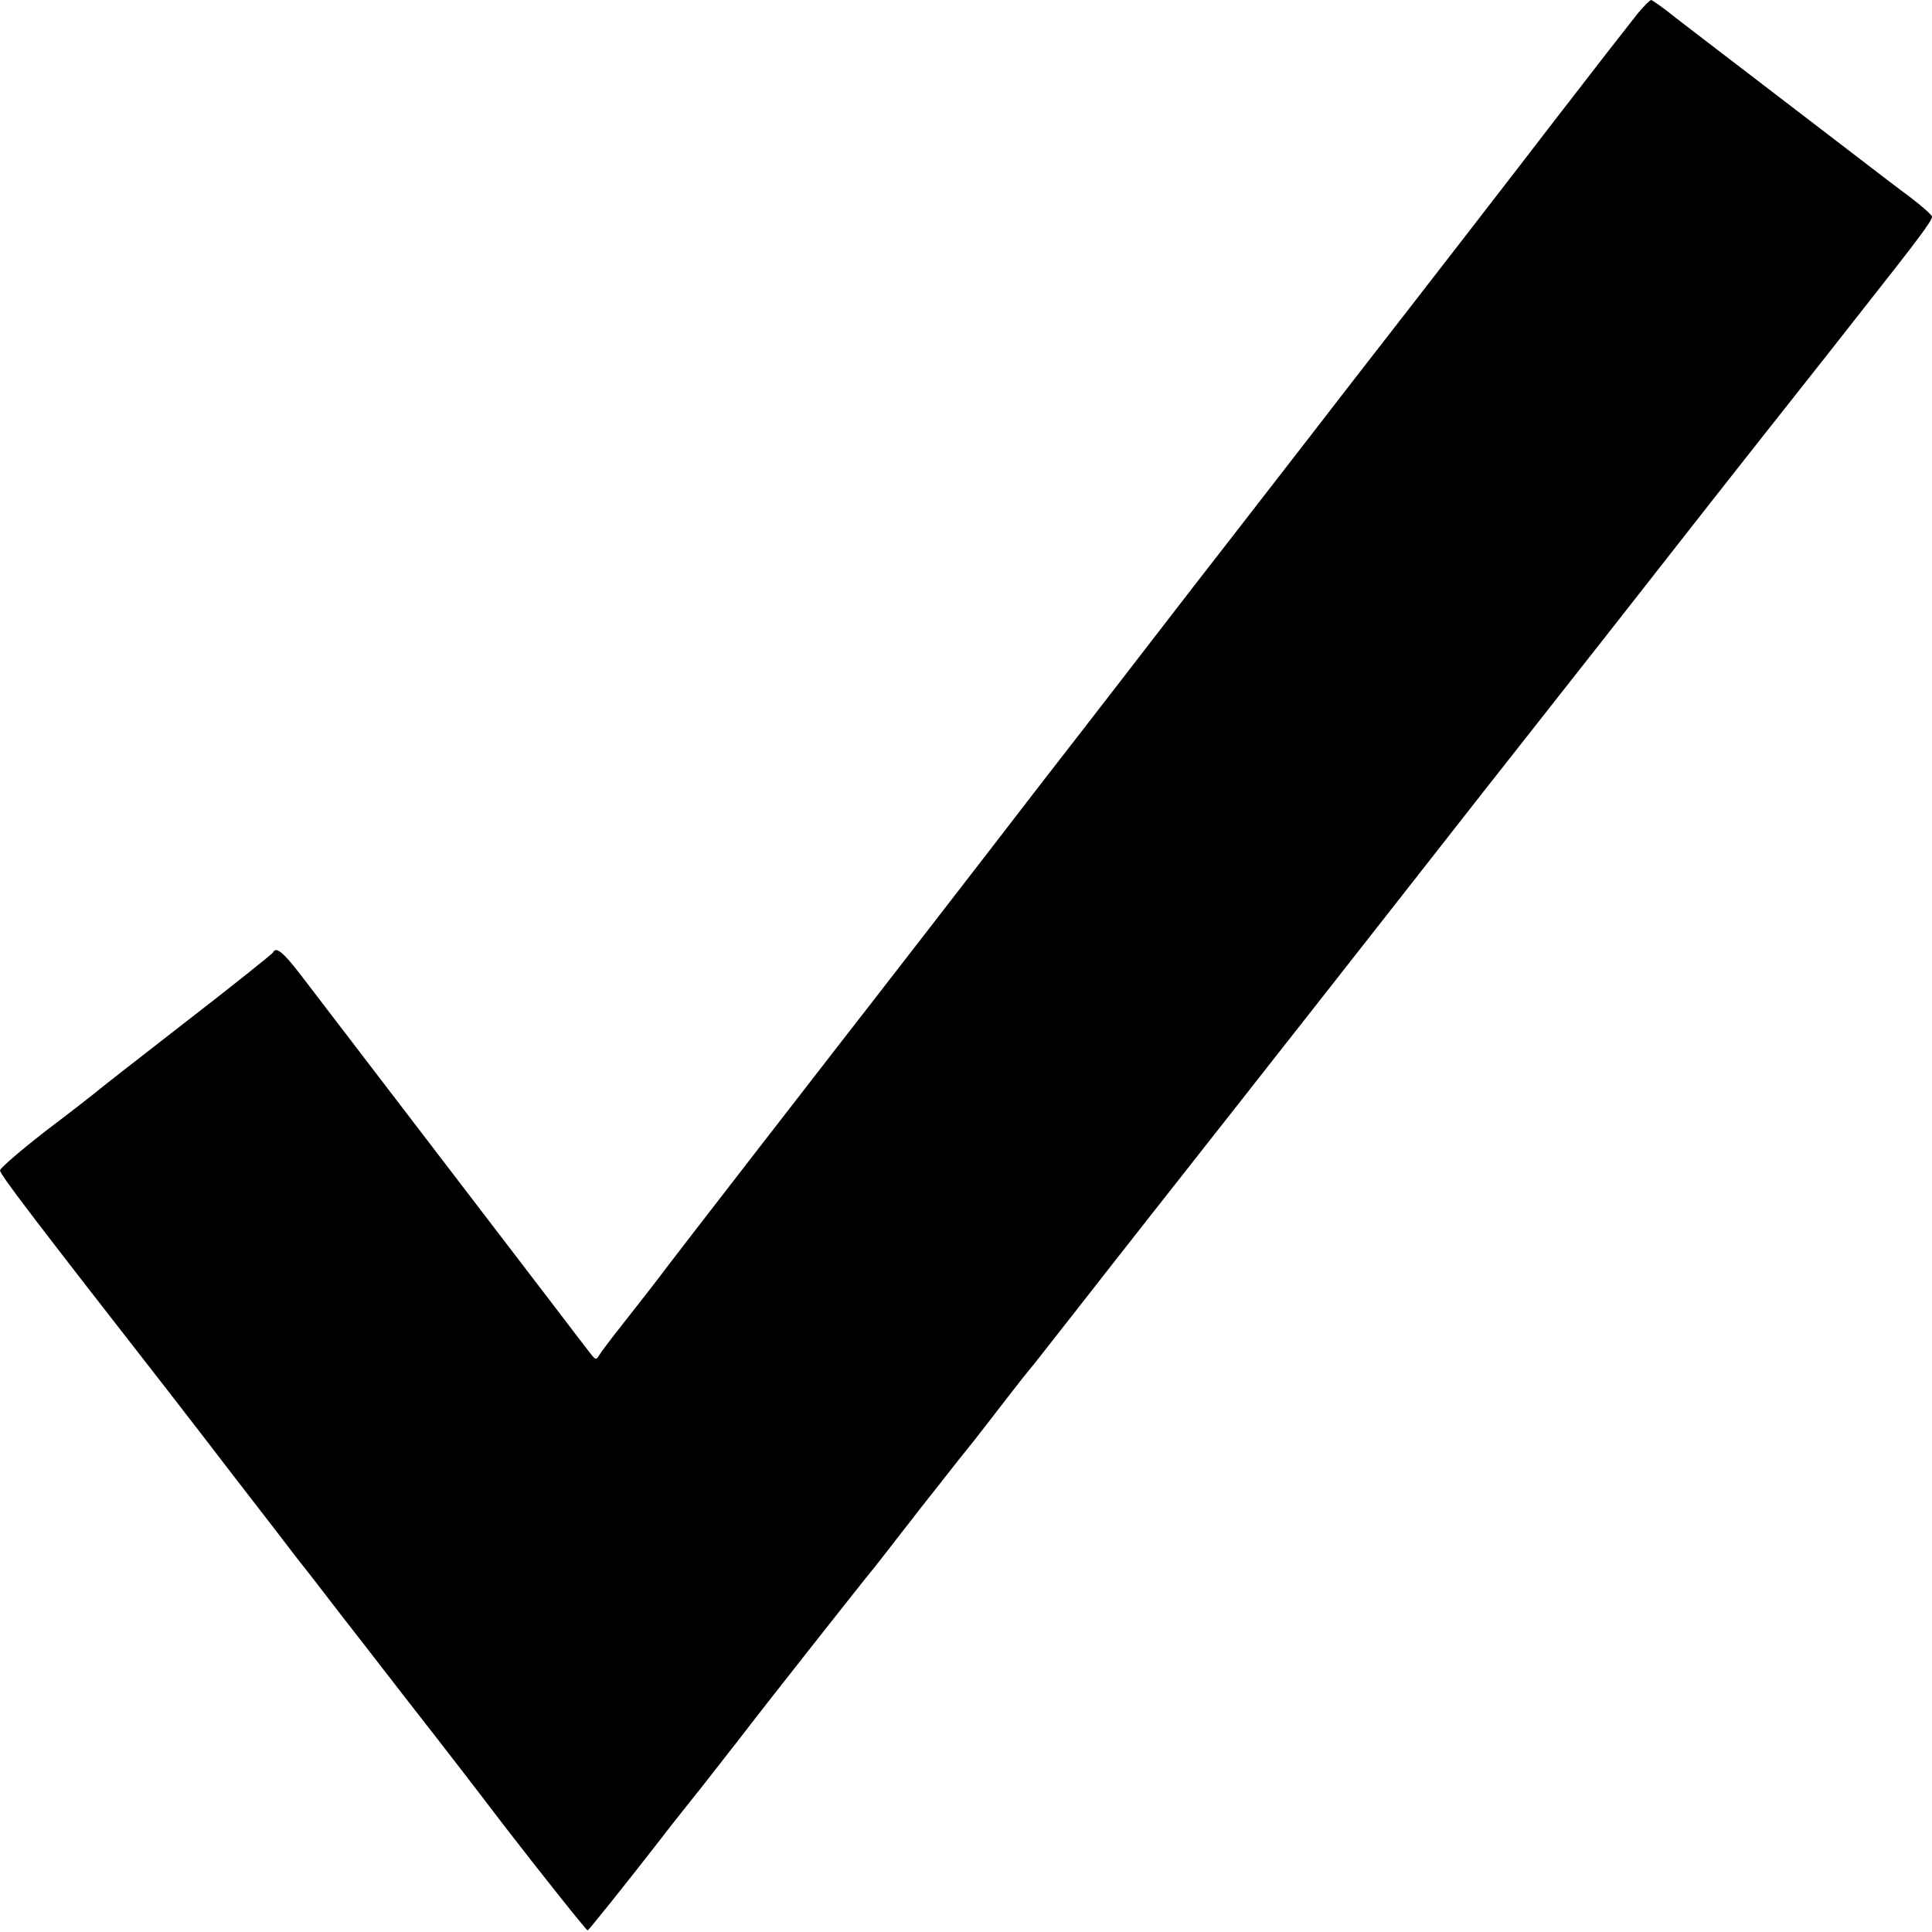
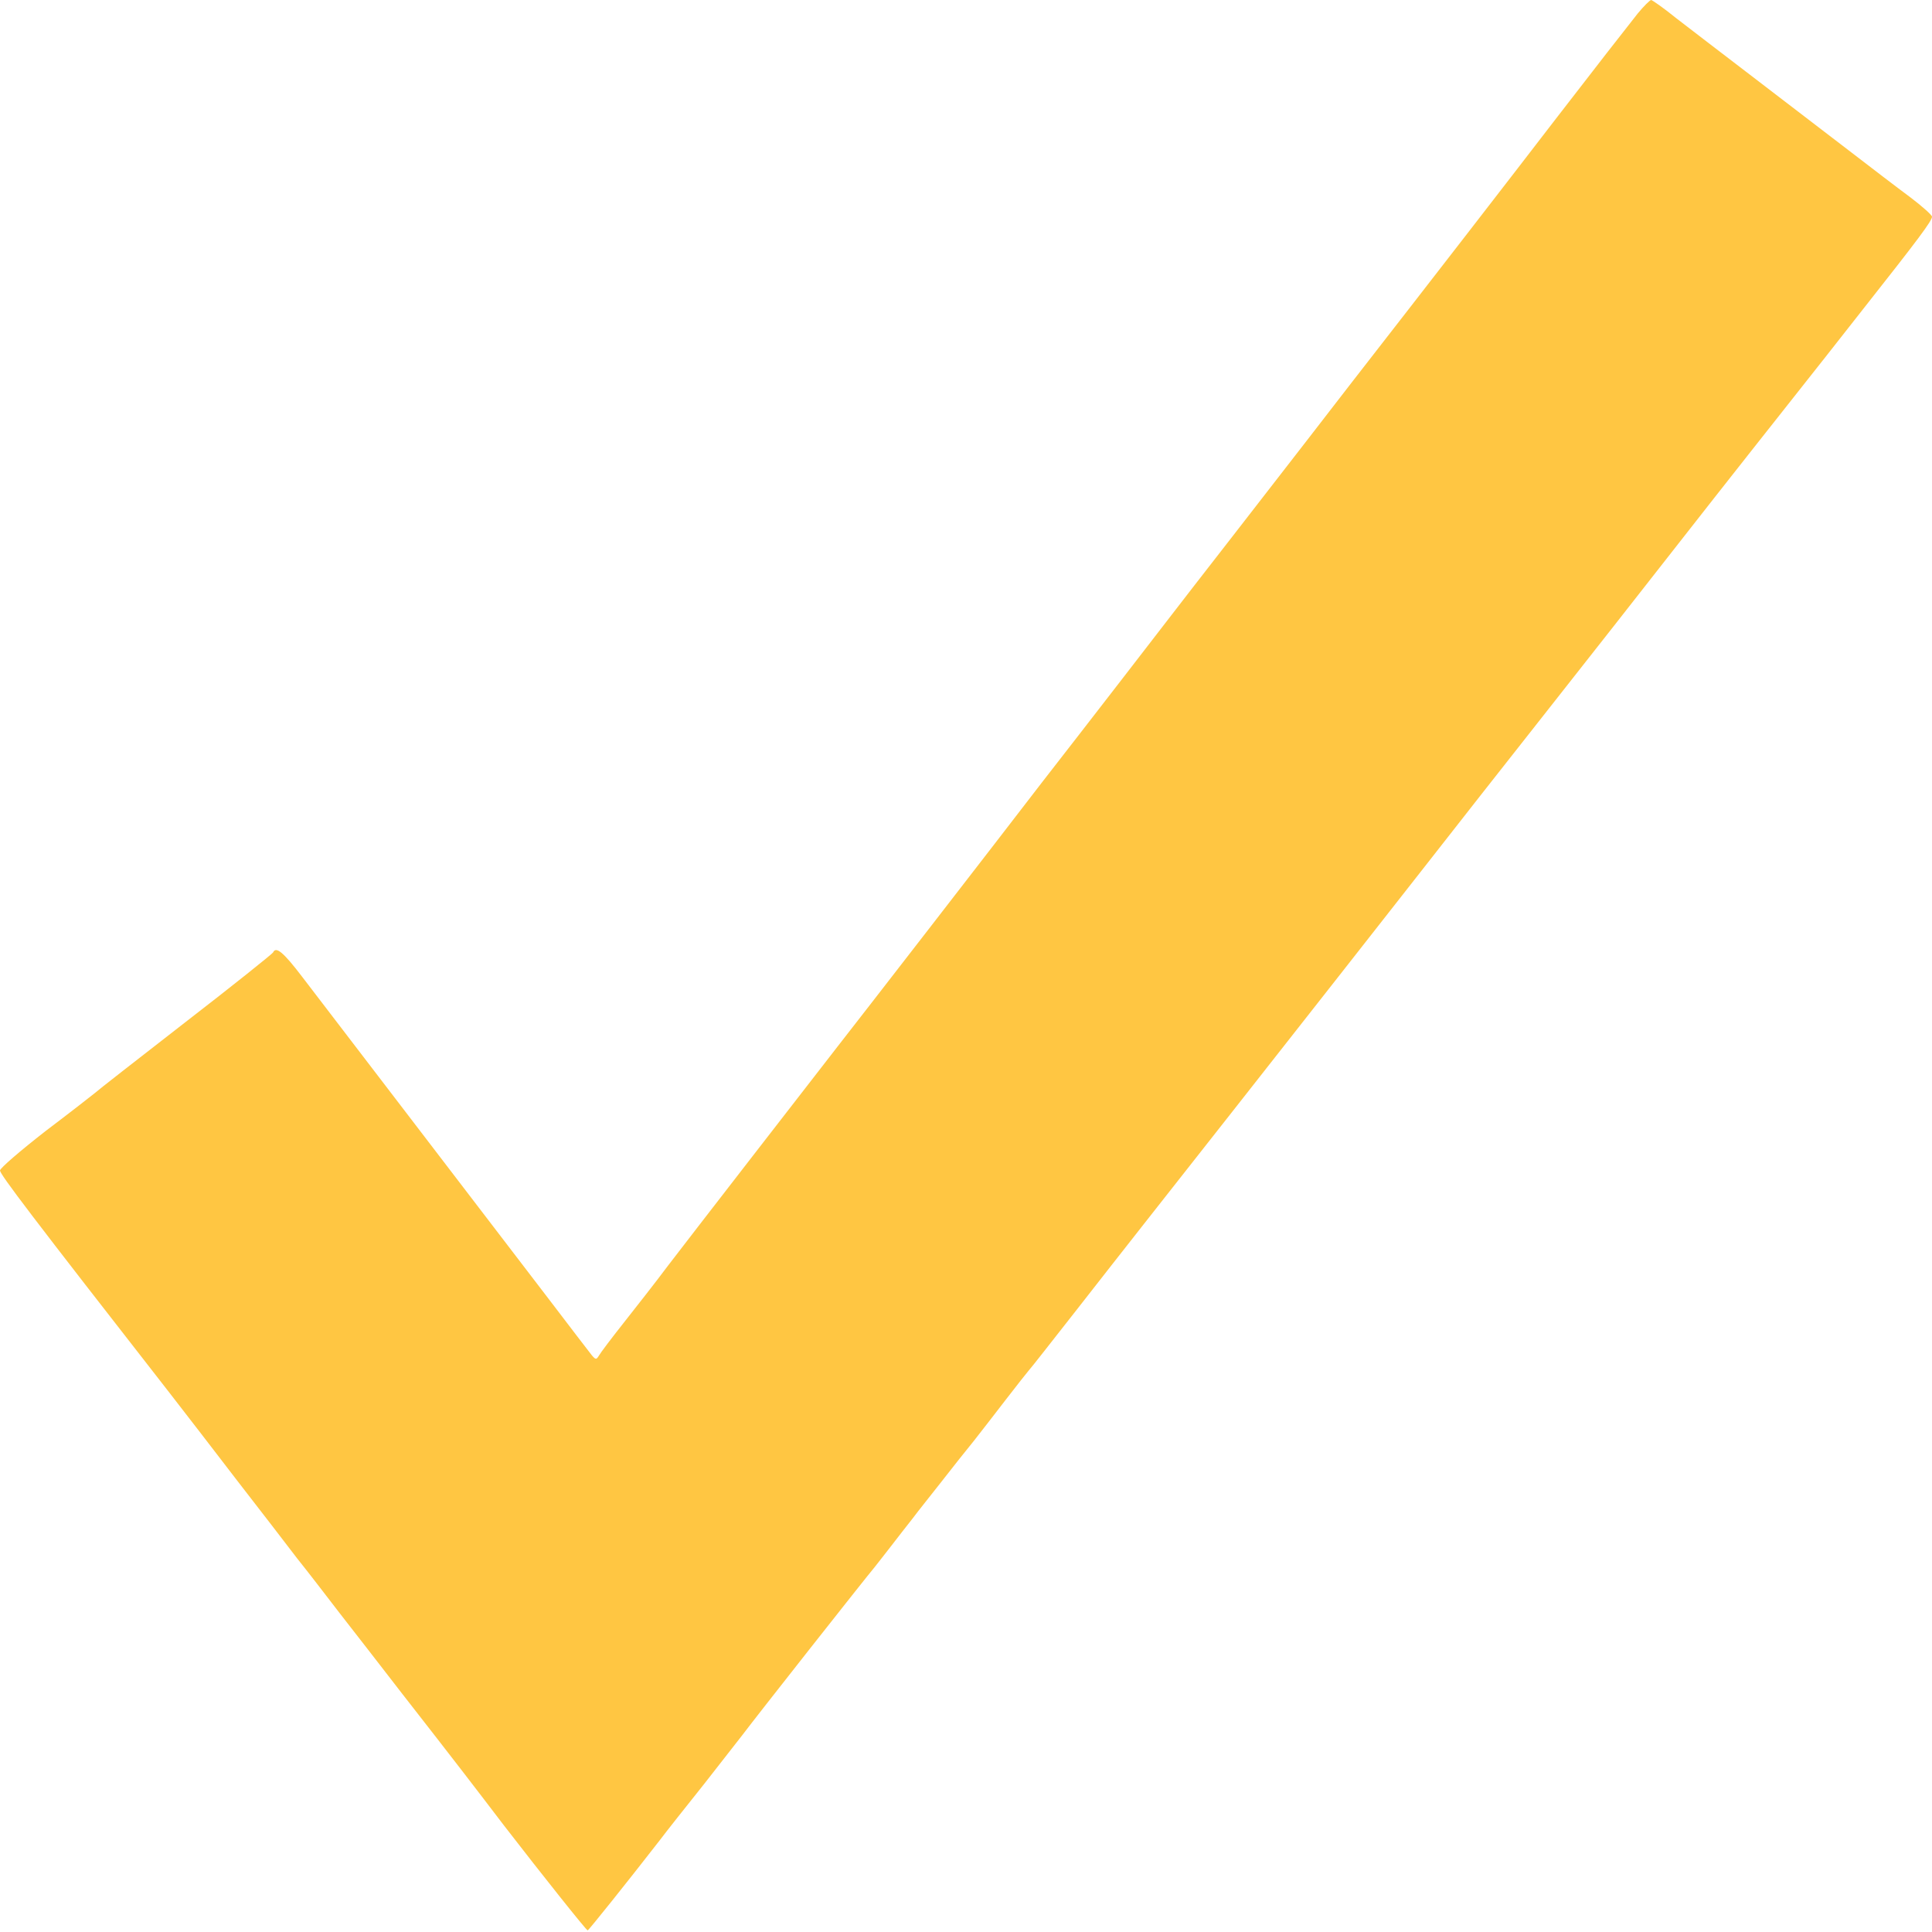
<svg xmlns="http://www.w3.org/2000/svg" version="1.0" width="600pt" height="600pt" viewBox="0 0 600 600" preserveAspectRatio="xMidYMid meet">
-   <g transform="translate(0,600) scale(0.1,-0.1)" fill="#000000" stroke="none">
+   <g transform="translate(0,600) scale(0.1,-0.1)" fill="#ffc642" stroke="none">
    <path d="M5086 5958 c-35 -44 -137 -175 -255 -328 -122 -159 -399 -517 -631 -815 -38 -49 -103 -133 -143 -185 -40 -52 -143 -184 -228 -294 -85 -109 -170 -219 -190 -245 -19 -25 -91 -118 -159 -206 -68 -88 -178 -230 -245 -316 -138 -180 -585 -757 -626 -809 -77 -99 -473 -610 -534 -690 -38 -51 -101 -131 -138 -178 -38 -48 -72 -93 -77 -102 -8 -13 -10 -13 -22 1 -7 9 -68 88 -134 175 -108 141 -600 784 -766 1001 -58 76 -81 95 -90 75 -2 -4 -124 -102 -273 -217 -148 -115 -275 -214 -281 -220 -6 -5 -75 -59 -153 -118 -77 -60 -141 -115 -141 -122 0 -12 97 -140 526 -690 47 -60 142 -184 212 -275 70 -90 153 -198 185 -240 33 -41 92 -118 132 -170 41 -52 128 -165 194 -250 171 -219 226 -291 316 -409 119 -154 256 -326 260 -326 3 0 123 150 224 280 21 28 83 106 138 175 54 69 107 137 118 151 42 56 384 490 412 523 9 11 31 40 50 64 19 25 49 63 67 86 17 23 59 75 91 116 32 41 77 98 100 126 22 28 67 86 100 129 33 43 65 83 70 89 6 6 73 92 150 190 153 196 266 339 480 611 182 231 494 629 585 745 85 109 294 375 377 480 141 179 314 399 428 545 60 77 161 205 224 285 63 80 134 170 158 200 24 30 109 138 189 240 172 218 214 274 214 287 0 5 -30 32 -67 60 -38 28 -124 94 -193 147 -69 53 -201 154 -295 226 -93 71 -201 154 -240 184 -38 31 -73 55 -77 56 -4 0 -23 -19 -42 -42z" />
  </g>
</svg>
